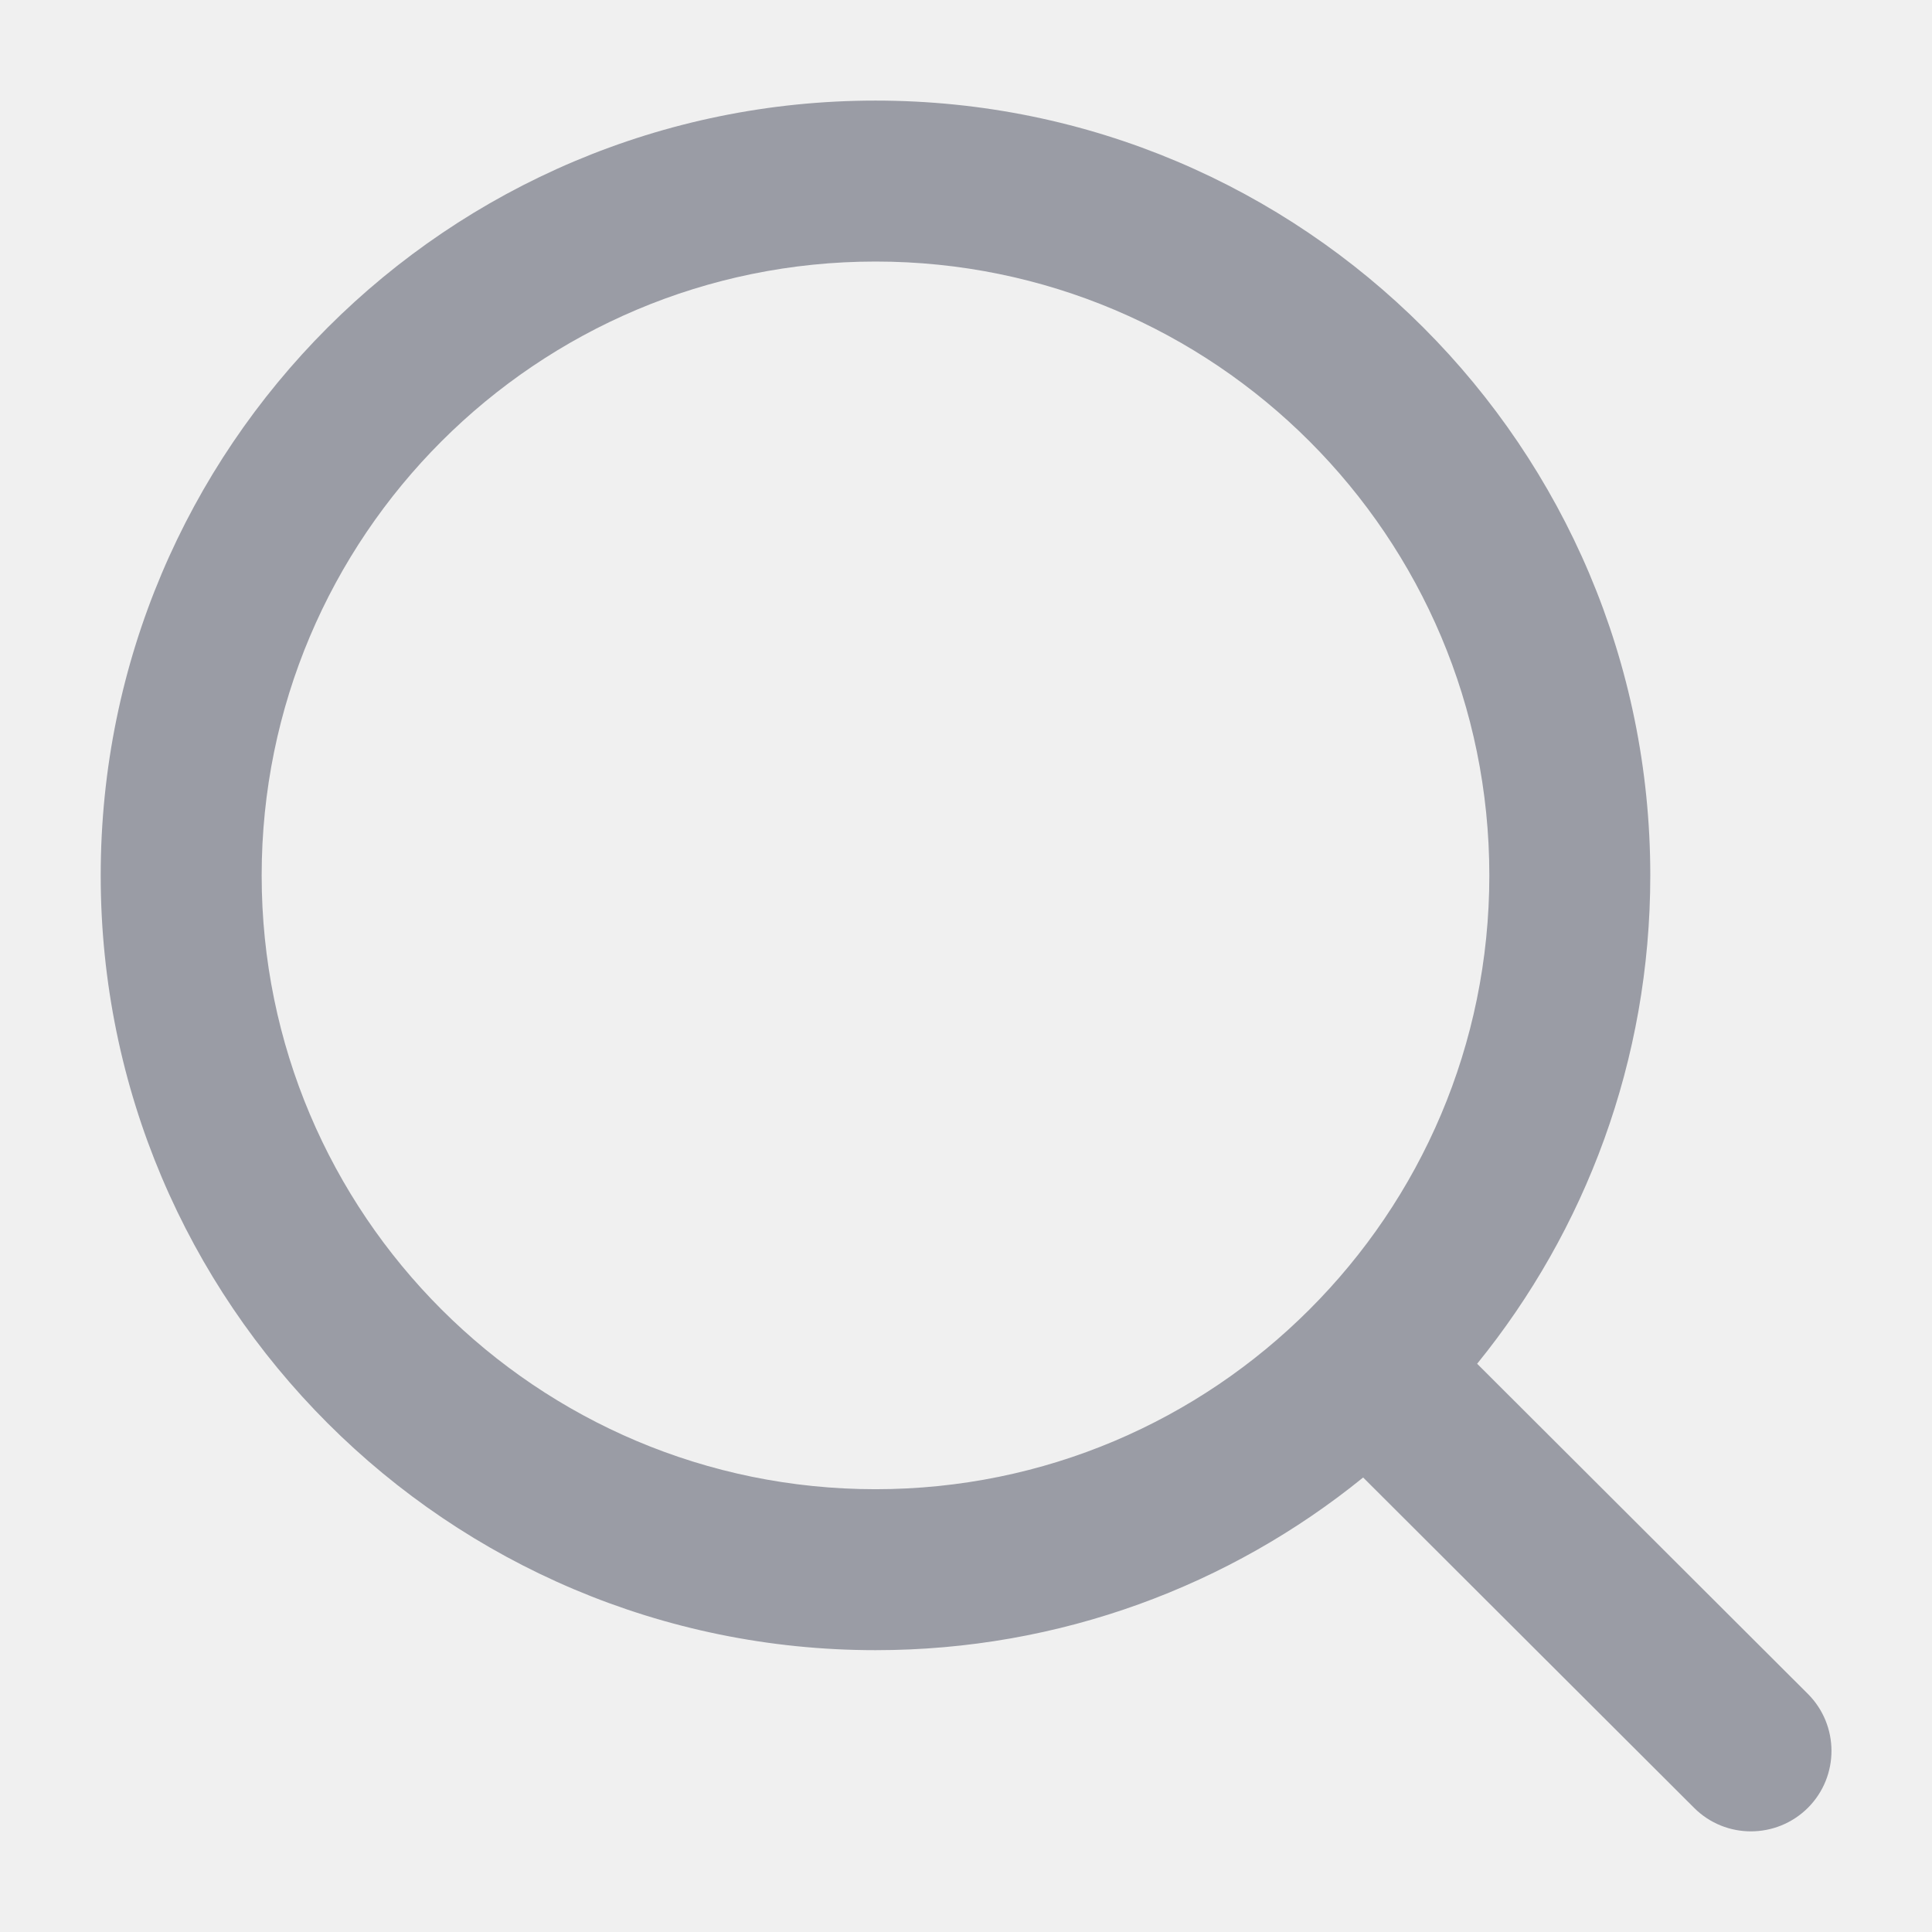
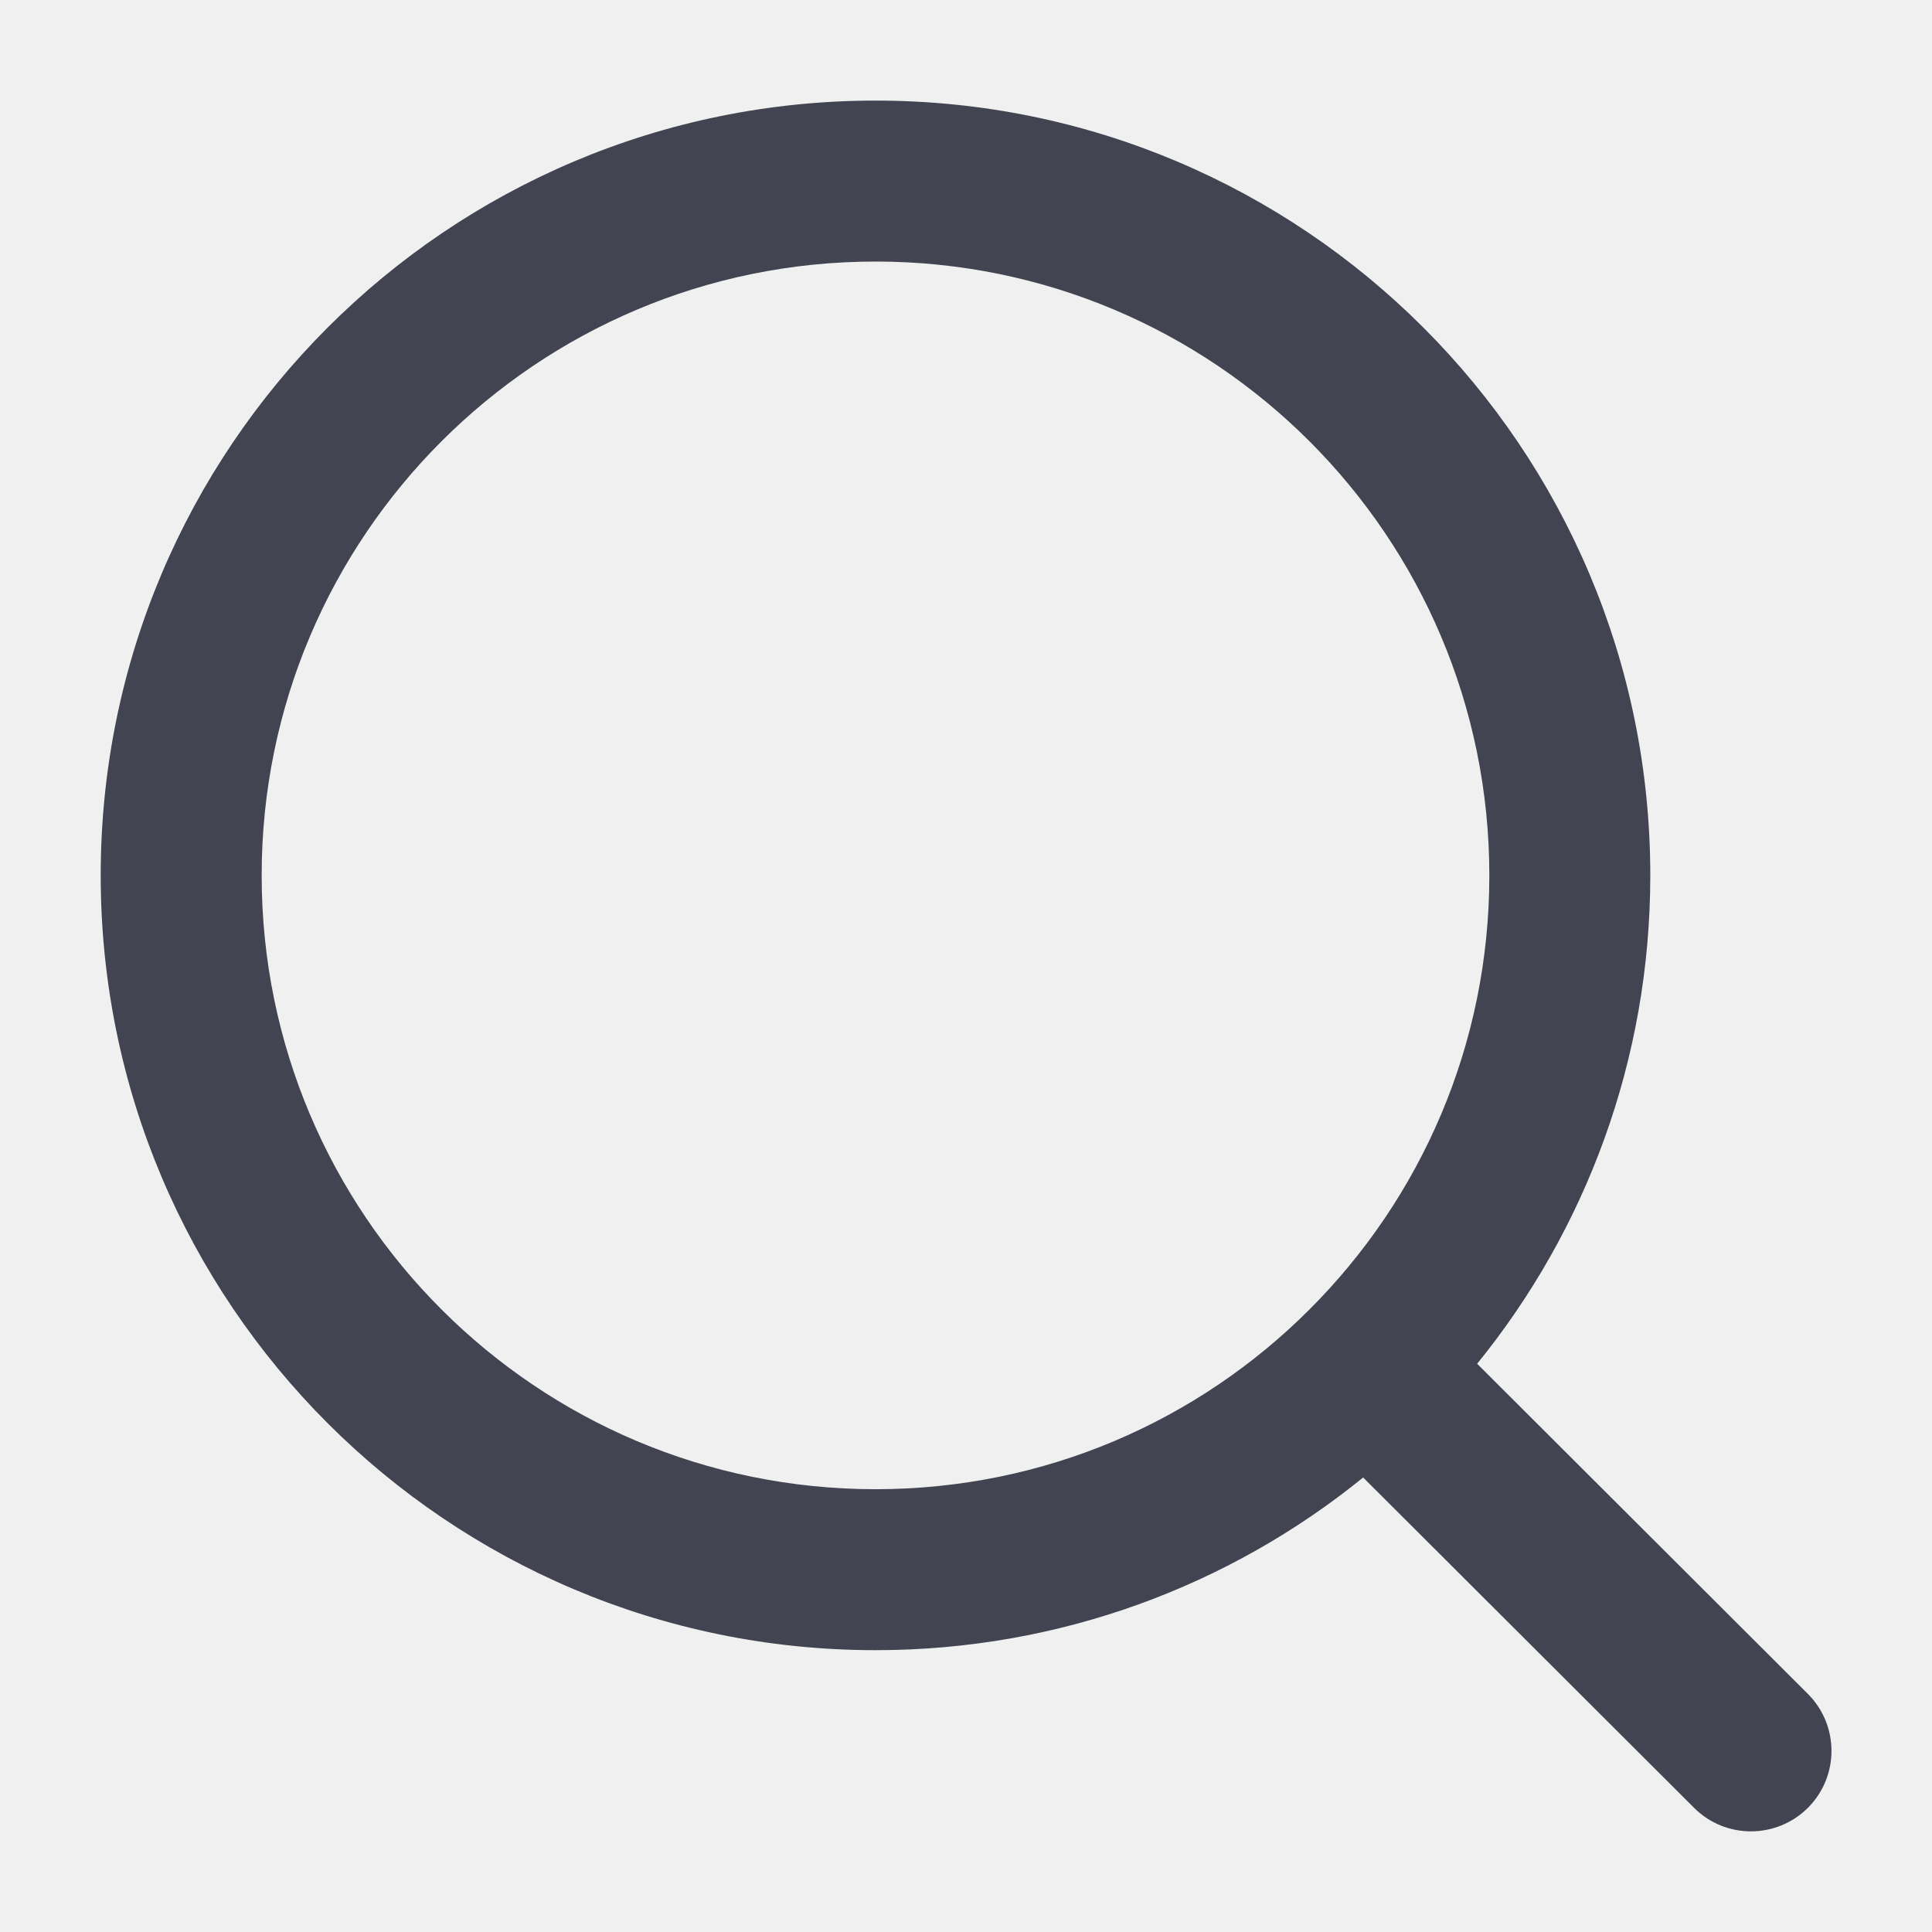
<svg xmlns="http://www.w3.org/2000/svg" width="16" height="16" viewBox="0 0 16 16" fill="none">
  <g id="search" clip-path="url(#clip0_31820_5655)">
-     <path id="Vector (Stroke)" fill-rule="evenodd" clip-rule="evenodd" d="M7.251 2.166C4.443 2.166 2.167 4.442 2.167 7.25C2.167 10.057 4.443 12.333 7.251 12.333C8.653 12.333 9.922 11.766 10.842 10.847C11.765 9.926 12.334 8.655 12.334 7.25C12.334 4.442 10.058 2.166 7.251 2.166ZM0.834 7.25C0.834 3.706 3.707 0.833 7.251 0.833C10.794 0.833 13.667 3.706 13.667 7.25C13.667 8.782 13.129 10.191 12.233 11.294L14.972 14.028C15.232 14.288 15.233 14.71 14.973 14.971C14.712 15.231 14.29 15.232 14.03 14.972L11.289 12.236C10.187 13.13 8.781 13.666 7.251 13.666C3.707 13.666 0.834 10.793 0.834 7.25Z" fill="#9A9CA5" />
+     <path id="Vector (Stroke)" fill-rule="evenodd" clip-rule="evenodd" d="M7.251 2.166C4.443 2.166 2.167 4.442 2.167 7.25C2.167 10.057 4.443 12.333 7.251 12.333C8.653 12.333 9.922 11.766 10.842 10.847C11.765 9.926 12.334 8.655 12.334 7.25C12.334 4.442 10.058 2.166 7.251 2.166ZM0.834 7.25C0.834 3.706 3.707 0.833 7.251 0.833C10.794 0.833 13.667 3.706 13.667 7.25C13.667 8.782 13.129 10.191 12.233 11.294L14.972 14.028C15.232 14.288 15.233 14.71 14.973 14.971C14.712 15.231 14.29 15.232 14.03 14.972L11.289 12.236C10.187 13.13 8.781 13.666 7.251 13.666C3.707 13.666 0.834 10.793 0.834 7.25Z" fill="#424551" />
  </g>
  <defs>
    <clipPath id="clip0_31820_5655">
      <rect width="16" height="16" fill="white" />
    </clipPath>
  </defs>
</svg>
